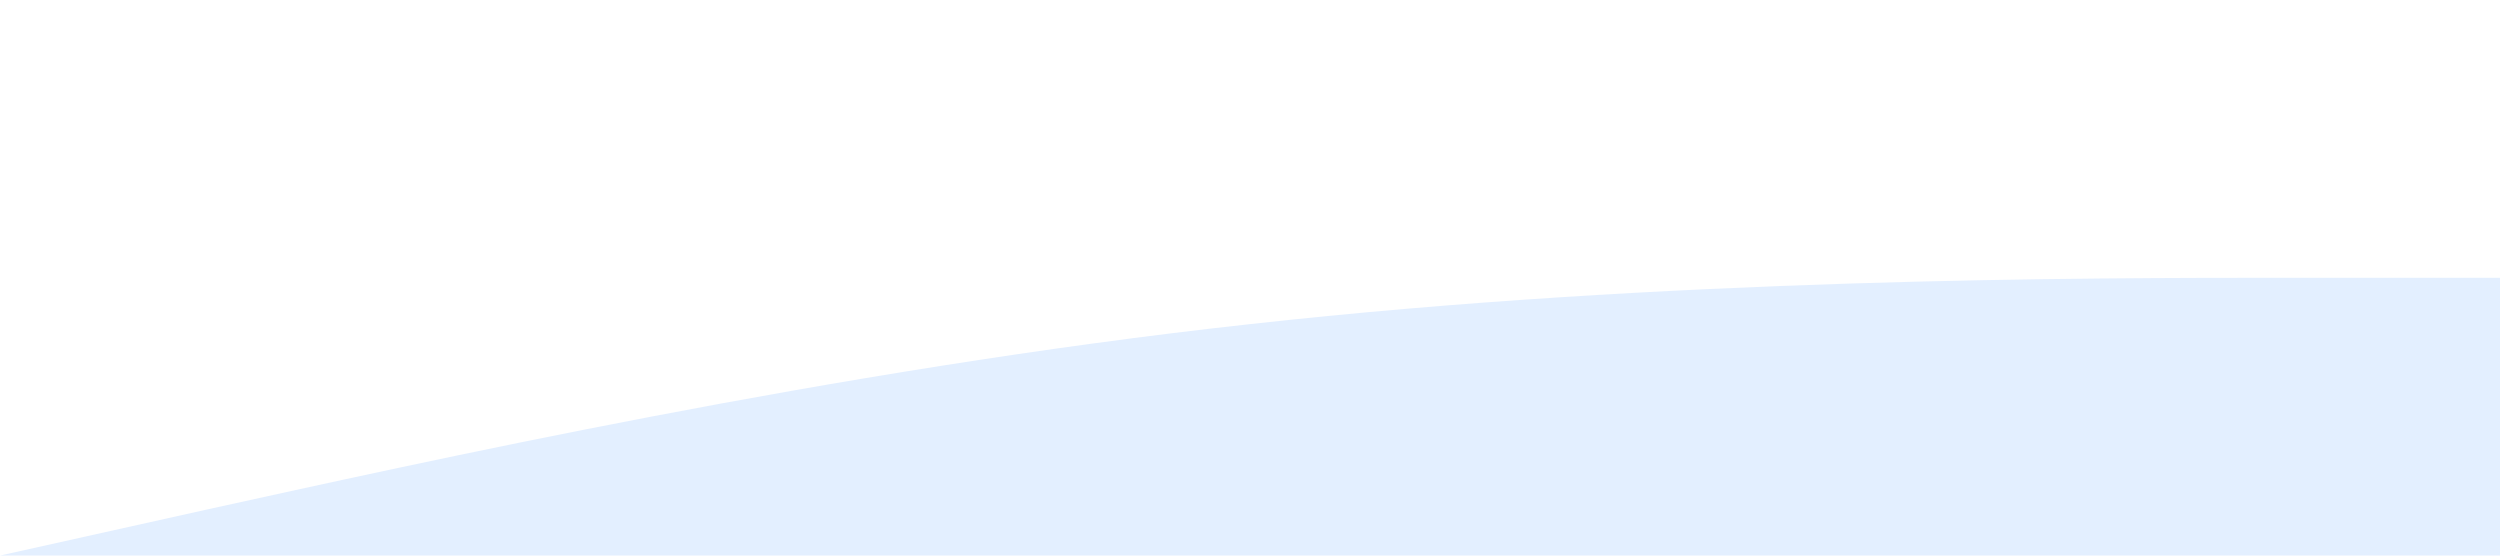
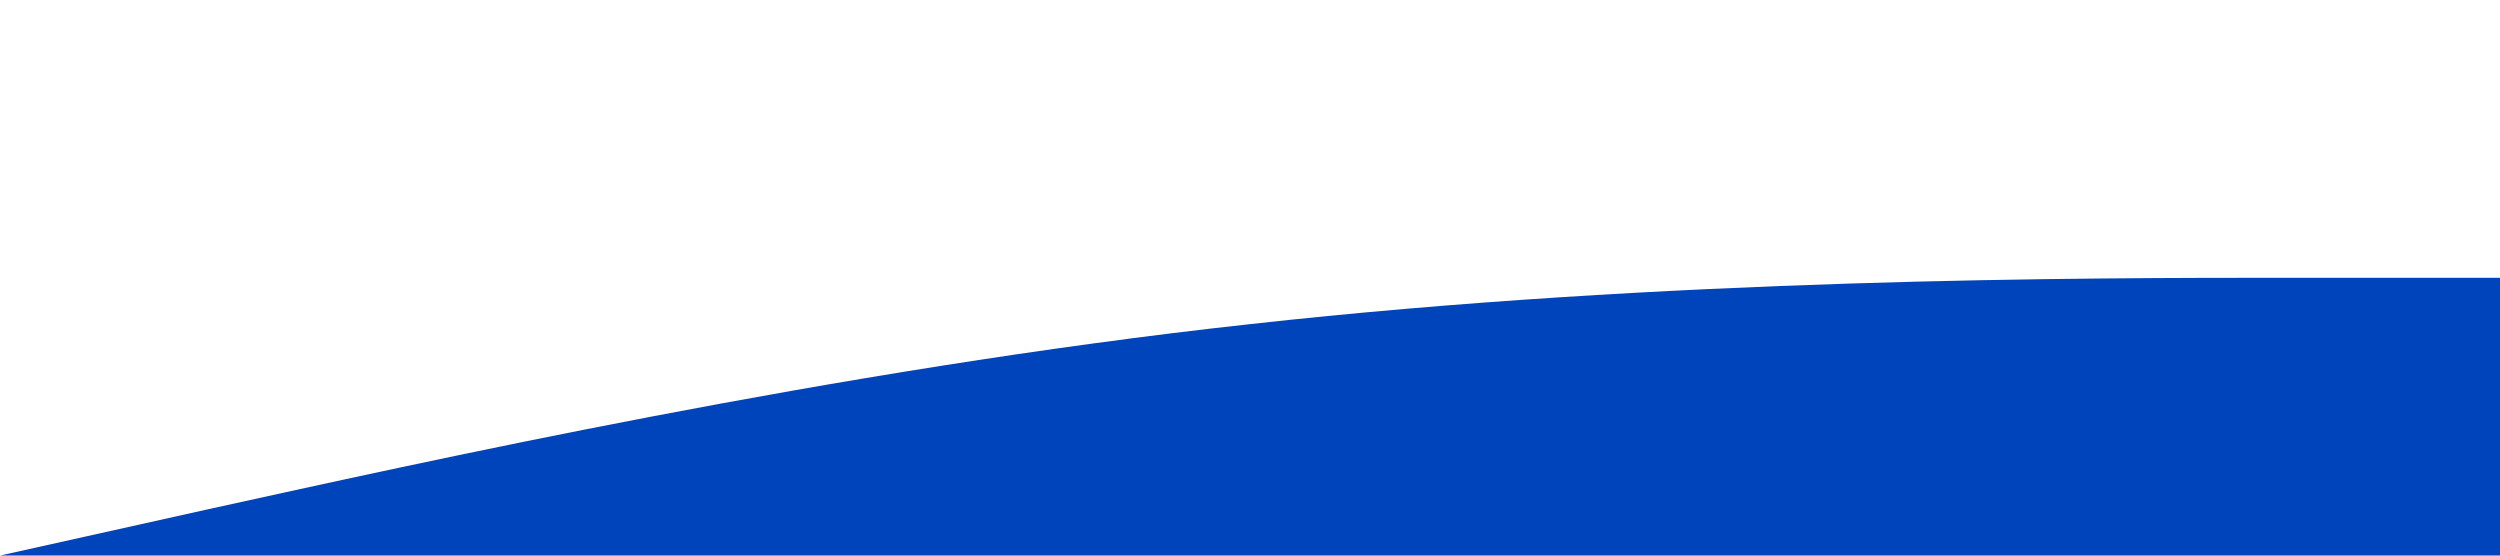
<svg xmlns="http://www.w3.org/2000/svg" viewBox="0 0 1440 320">
-   <path fill="#E3EFFF" fill-opacity="1" d="M0,320L120,293.3C240,267,480,213,720,186.7C960,160,1200,160,1320,160L1440,160L1440,320L1320,320C1200,320,960,320,720,320C480,320,240,320,120,320L0,320Z" />
+   <path fill="#0044BC" fill-opacity="1" d="M0,320L120,293.3C240,267,480,213,720,186.7C960,160,1200,160,1320,160L1440,160L1440,320L1320,320C1200,320,960,320,720,320C480,320,240,320,120,320L0,320Z" />
</svg>
